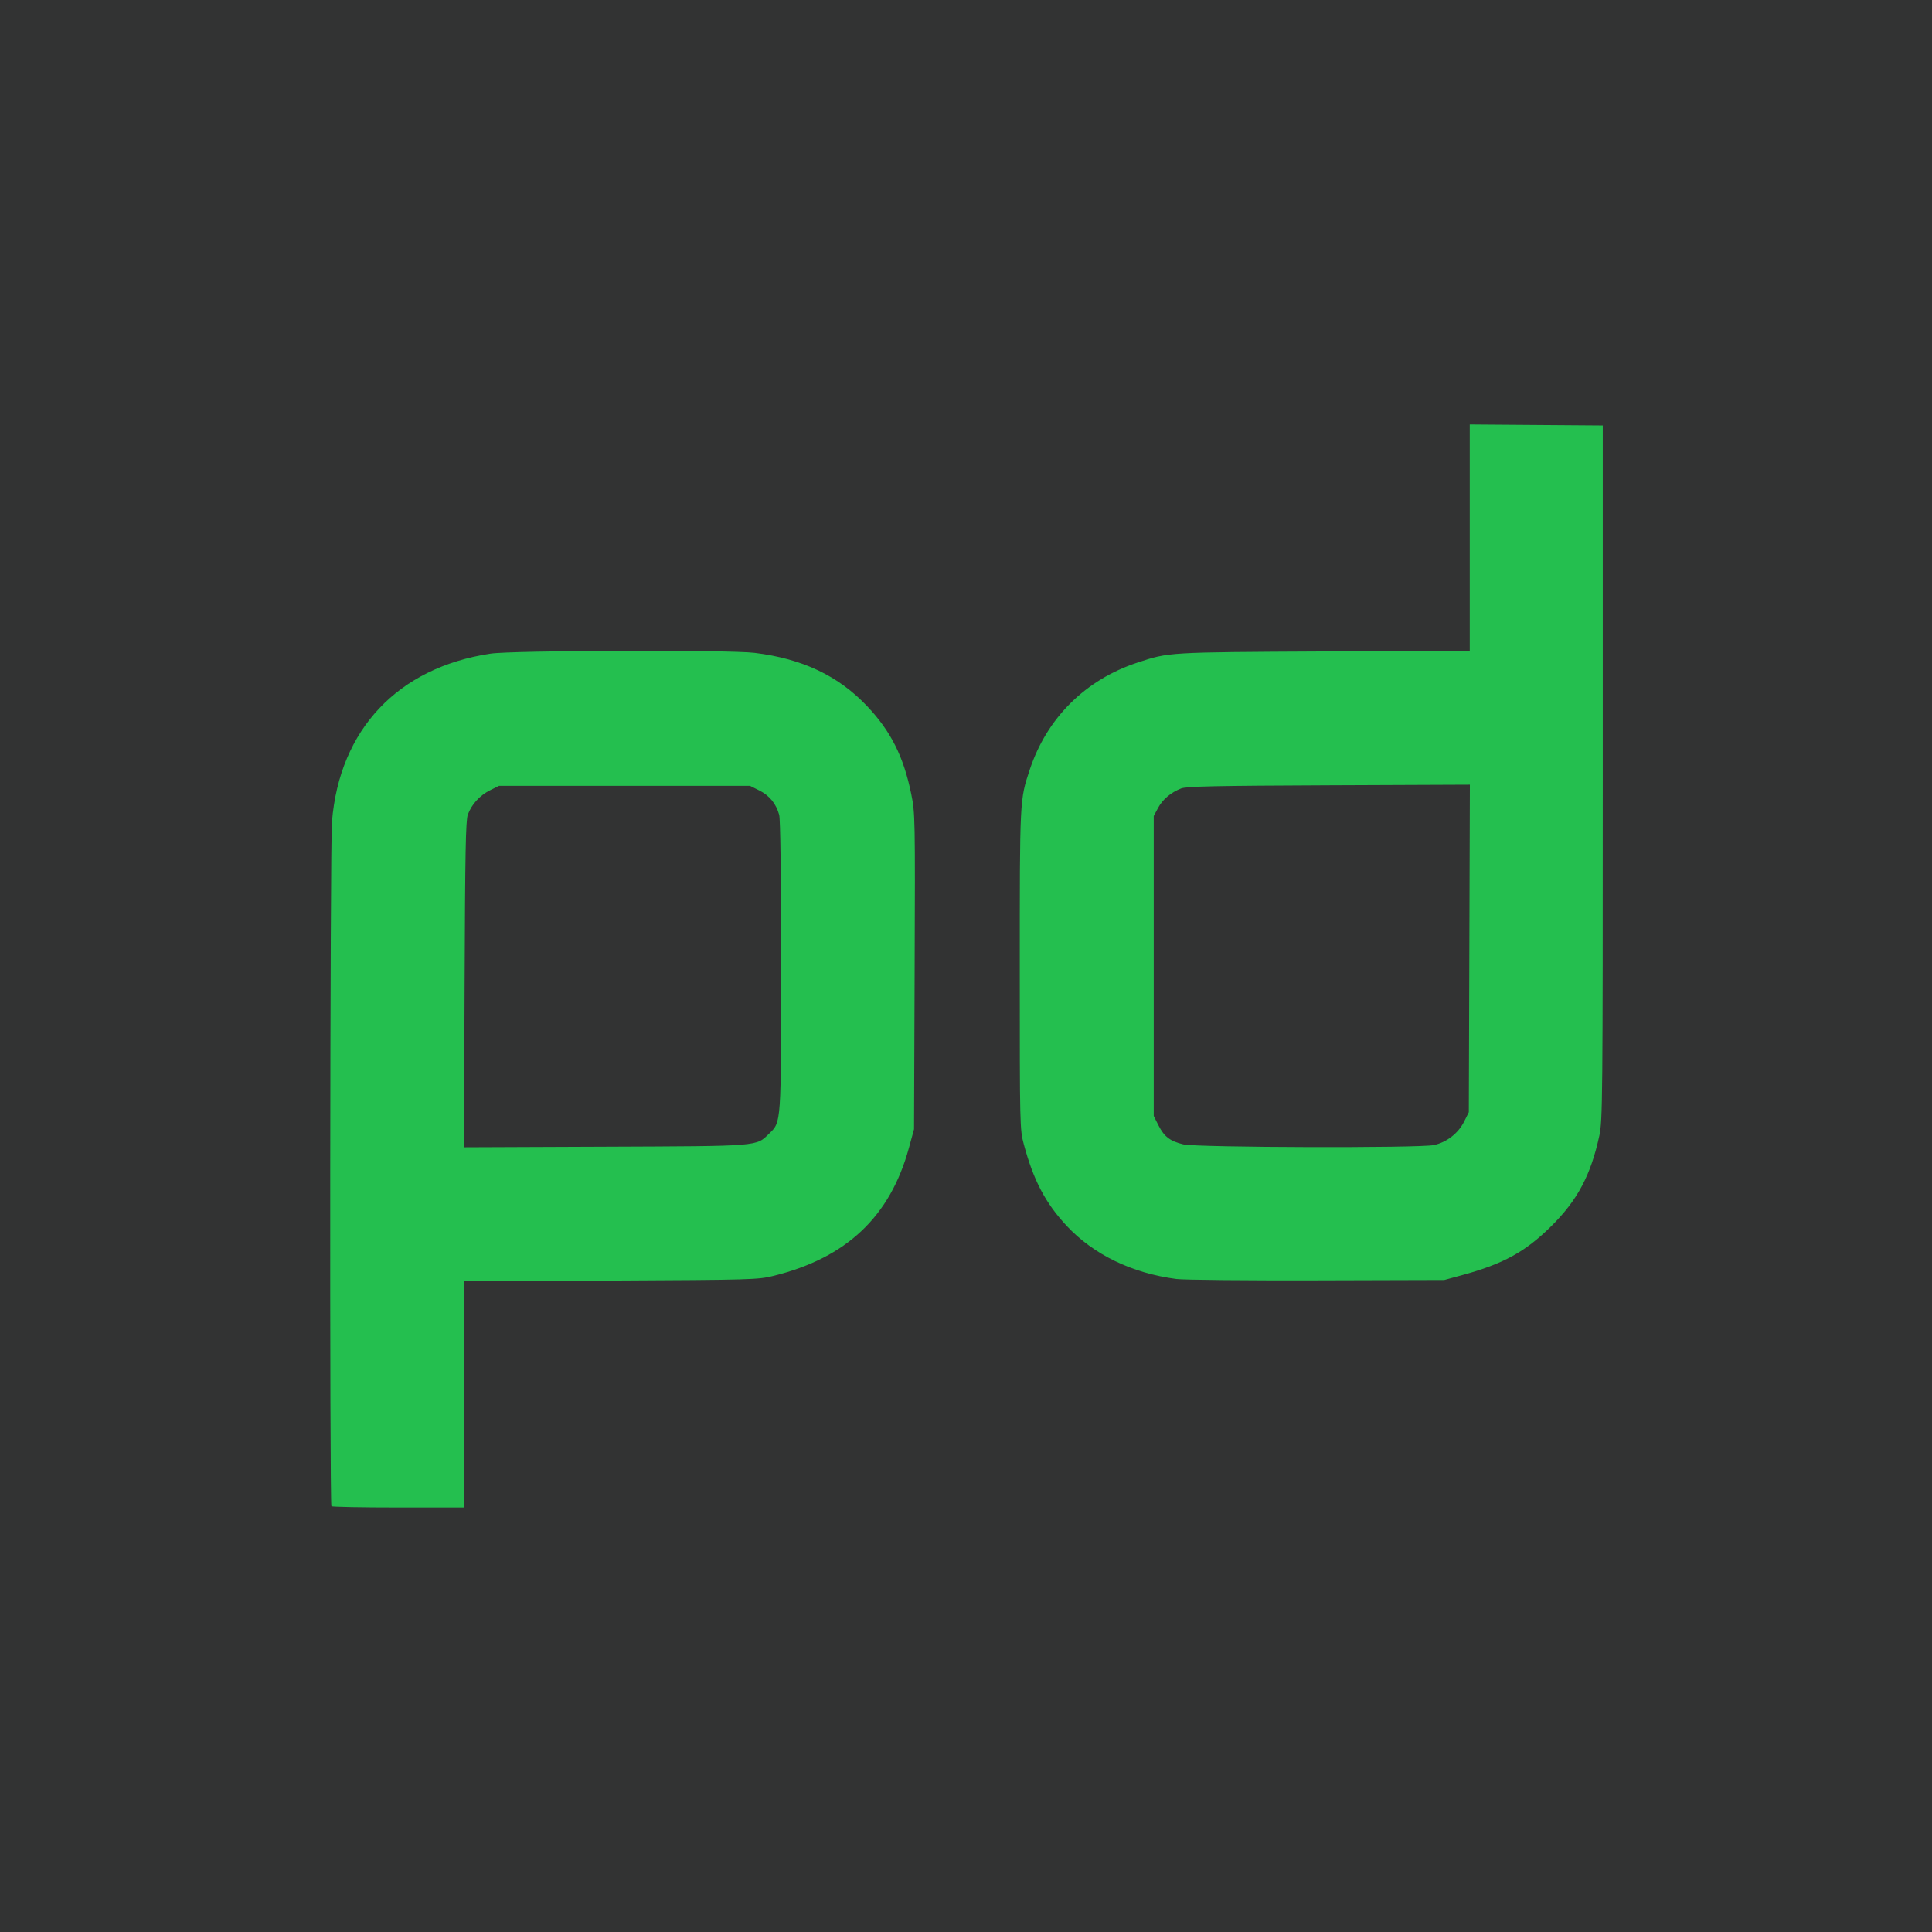
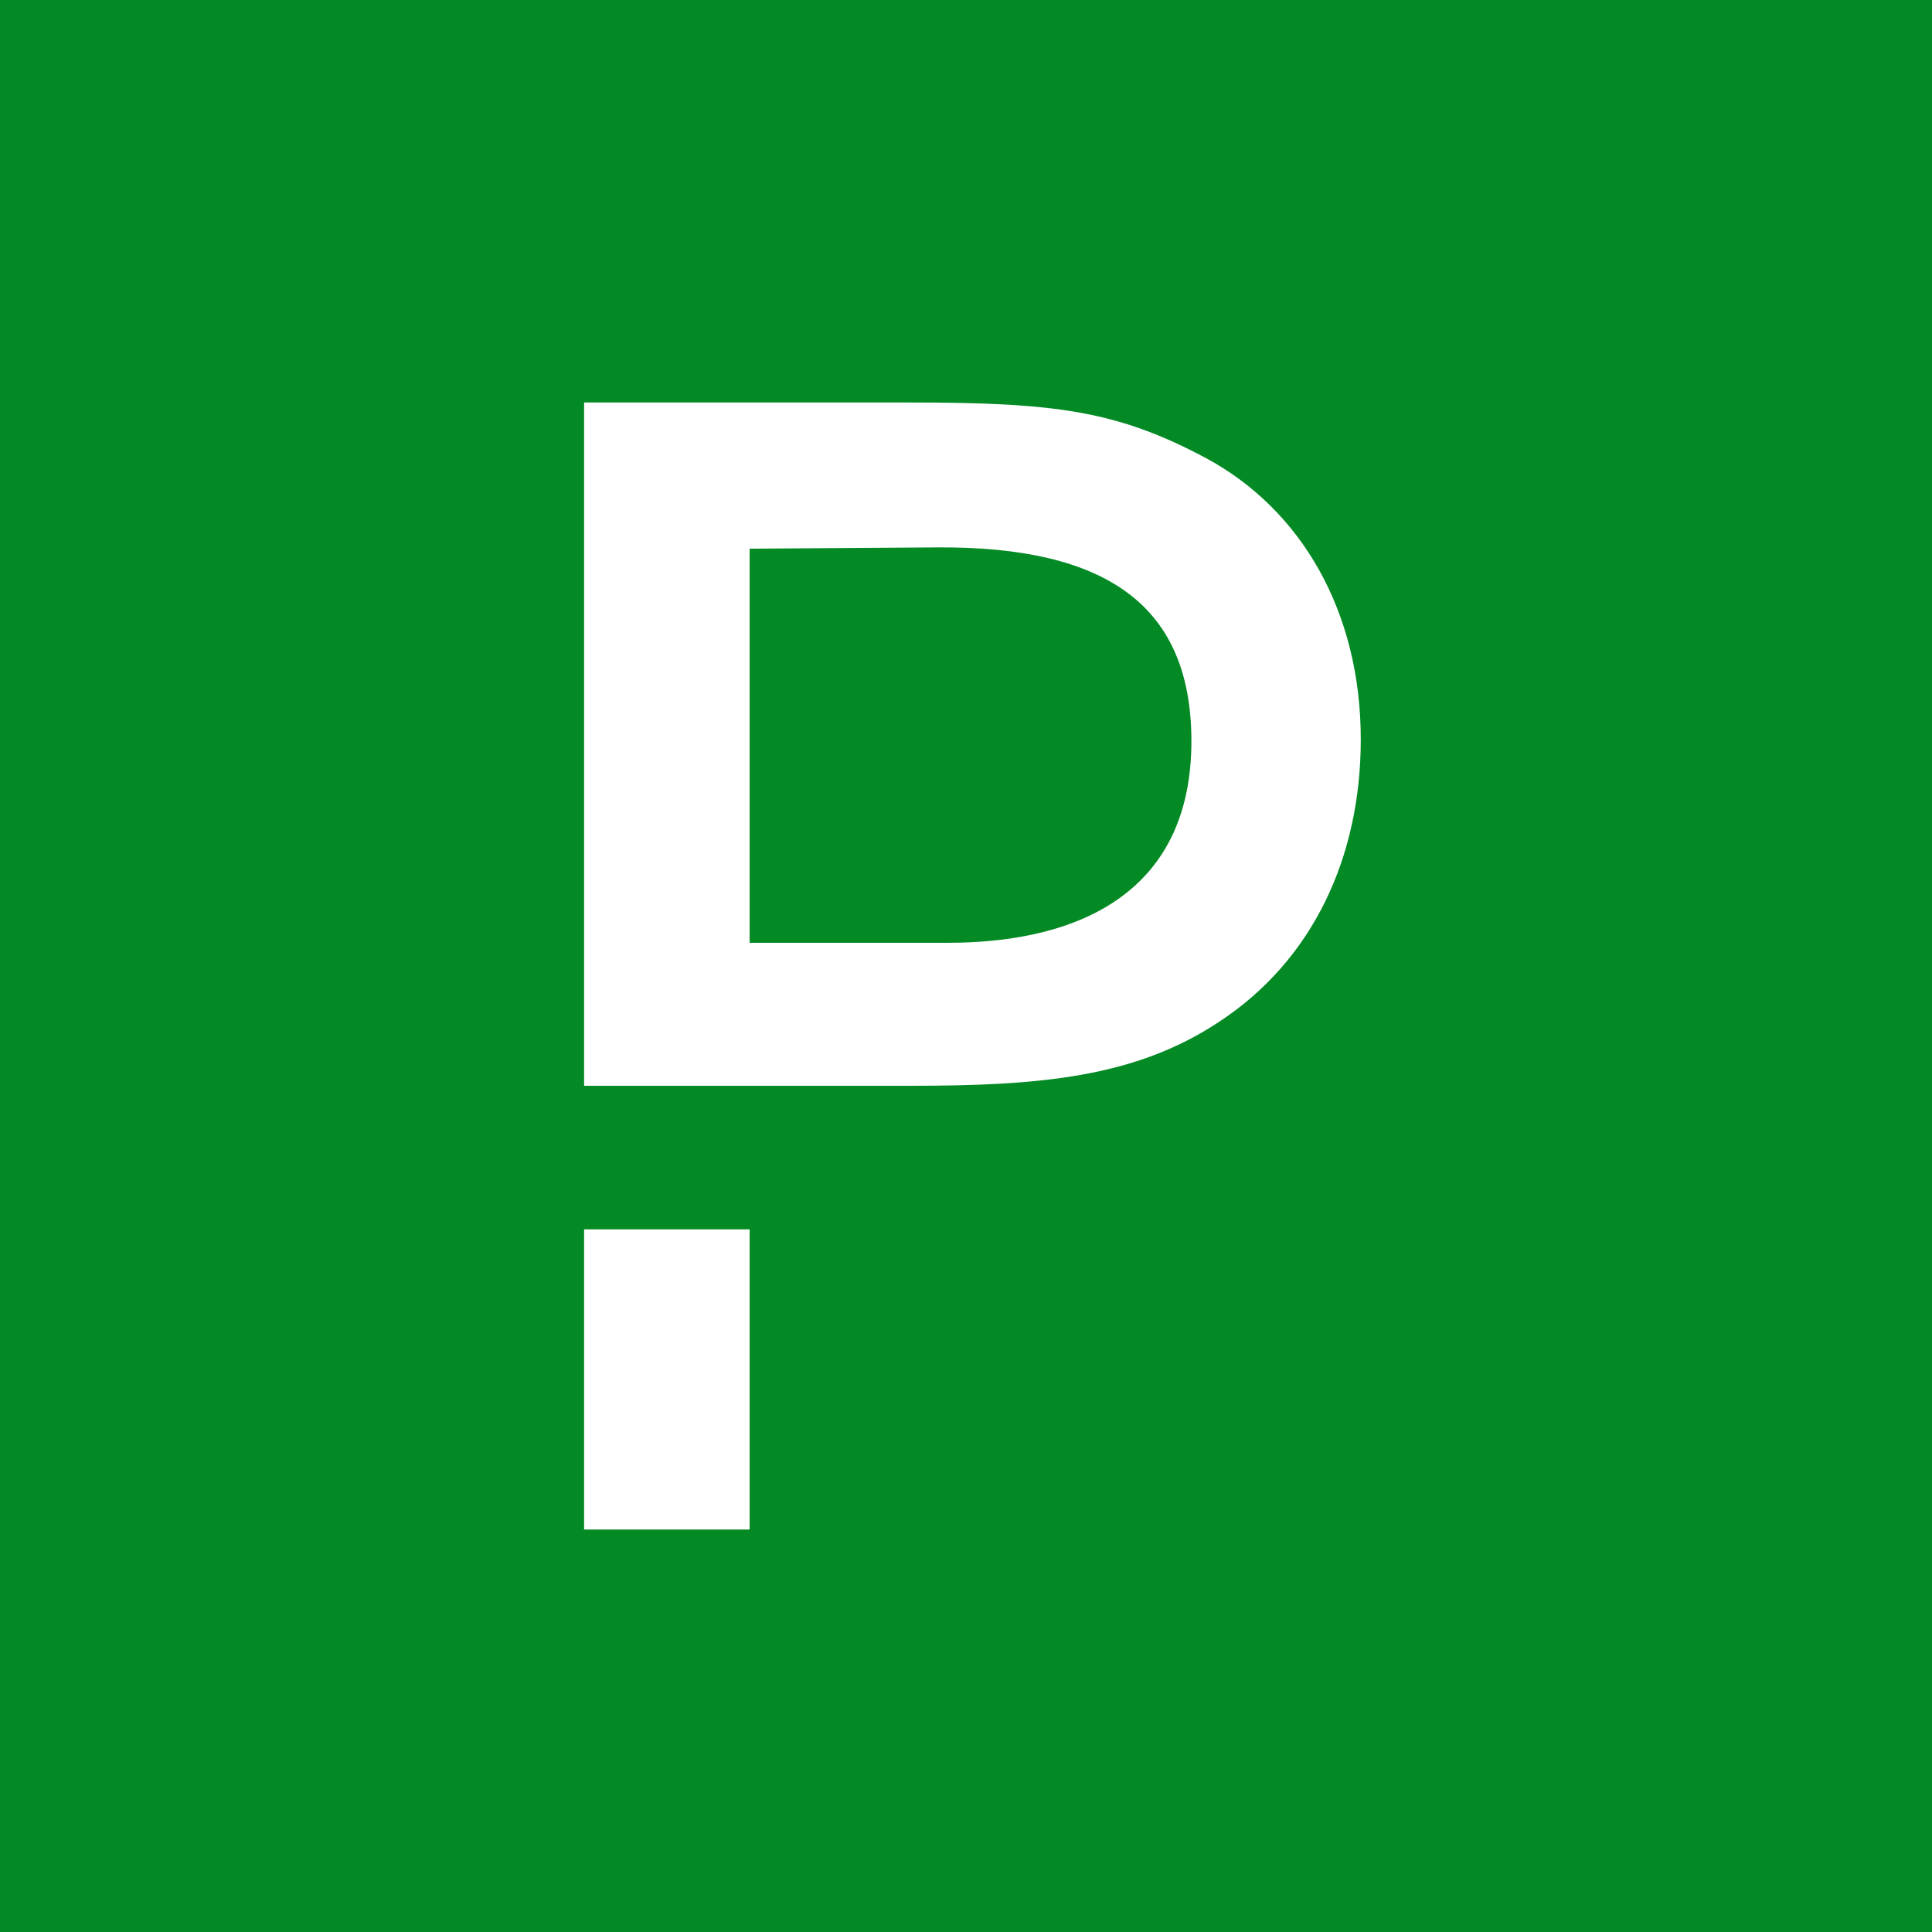
- <svg xmlns="http://www.w3.org/2000/svg" width="1024" height="1024">
-   <path d="M0 512V0h1024v1024H0V512z" fill="#24bf4f" />
-   <path d="M0 512V0h1024v1024H0V512zm246 227.06v-59.938l77.75-.393c74.934-.378 78.058-.469 86.25-2.495 38.687-9.567 61.785-31.398 71.74-67.805l2.714-9.929.316-83.634c.308-81.635.265-83.88-1.782-93.923-4.043-19.842-10.755-33.259-23.283-46.543-15.252-16.172-34.363-25.254-59.679-28.36-13.775-1.69-128.329-1.36-140.03.405-49.105 7.402-80.003 40.116-84.047 88.987-1.04 12.568-1.312 361.872-.282 362.901.366.367 16.341.667 35.5.667H246v-59.94zm.25-217.268c.27-69.76.595-87.003 1.698-90.003 2.003-5.45 6.354-10.224 11.773-12.915l4.779-2.374h133l4.999 2.5c5.338 2.67 8.845 6.979 10.485 12.882.632 2.277 1.007 31.813 1.01 79.686.006 84.143.082 83.058-6.22 89.167-7.19 6.969-4 6.71-87.066 7.046l-74.791.303.333-86.292zm528.824 154.02c21.686-5.907 33.36-12.317 47.018-25.812 13.993-13.826 21.079-27.147 25.603-48.127 1.703-7.901 1.805-18.746 1.805-192.373v-184l-35.25-.263-35.25-.263v119.904l-77.25.406c-83.046.437-82.103.381-98.721 5.848-27.769 9.135-48.155 29.382-57.26 56.868-5.31 16.026-5.269 15.211-5.269 106 0 83.182.033 84.625 2.14 92.5 5.103 19.078 11.486 31.216 22.743 43.25 14.24 15.222 34.582 25.072 58.117 28.141 3.85.502 37.375.827 74.5.722l67.5-.192 9.574-2.608zM627.15 606.537c-7.016-1.698-10.11-4.071-13.15-10.088l-2.5-4.948v-159l2.24-4.192c2.443-4.569 6.791-8.26 12.26-10.405 2.83-1.11 17.803-1.432 78.282-1.68l74.781-.307-.281 86.792-.282 86.792-2.5 4.993c-3.105 6.2-9.249 10.966-16.006 12.415-7.763 1.665-125.79 1.334-132.844-.372z" fill="#323333" />
+ <svg xmlns="http://www.w3.org/2000/svg" xml:space="preserve" id="Layer_1" x="0" y="0" version="1.1" viewBox="0 0 300 300">
+   <style>.st1{fill:#fff}</style>
+   <path d="M0 0h300v300H0z" style="fill:#048a24" />
+   <path d="M90.7 190.9h25.7v46.6H90.7zM187.2 71.1c-13.7-7.3-23.3-8.6-45.8-8.6H90.7v106.1h50.5c20 0 35-1.2 48.2-10 14.4-9.5 21.9-25.4 21.9-43.8 0-19.8-9.2-35.7-24.1-43.7m-40.1 75.3h-30.7V85.2l29-.2c26.4-.2 39.6 9 39.6 30.1 0 22.7-16.4 31.3-37.9 31.3" class="st1" />
</svg>
